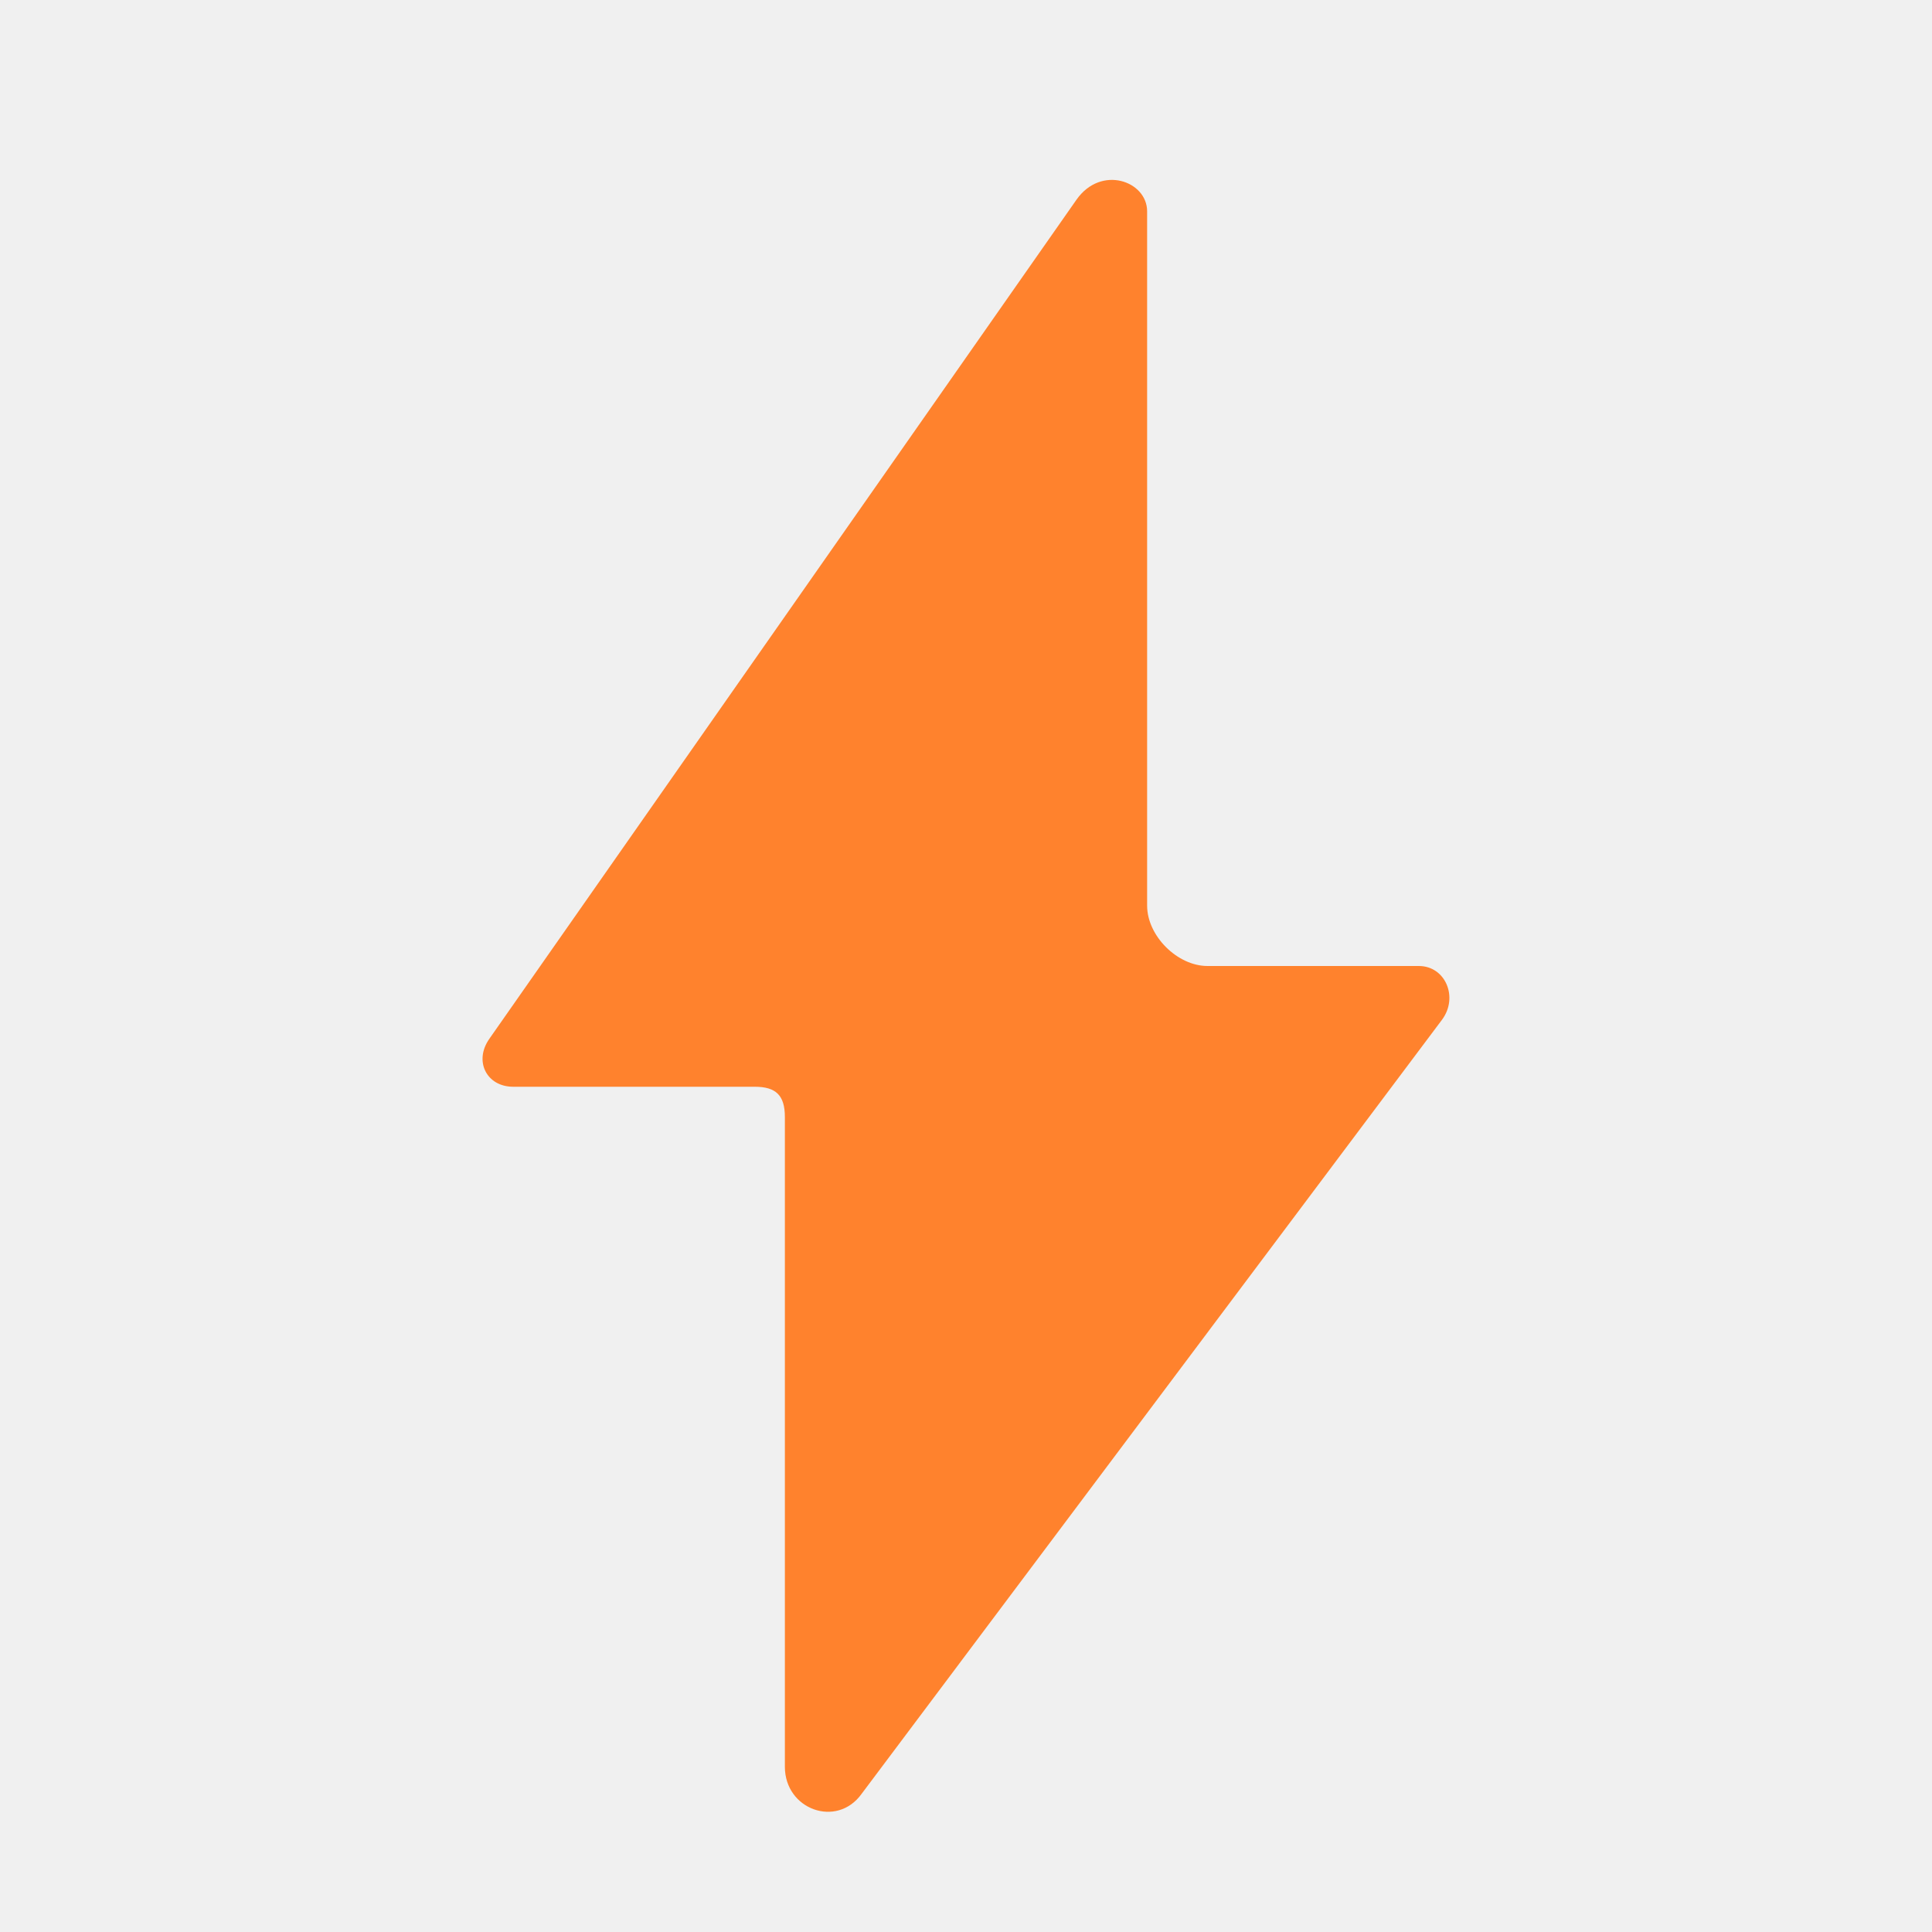
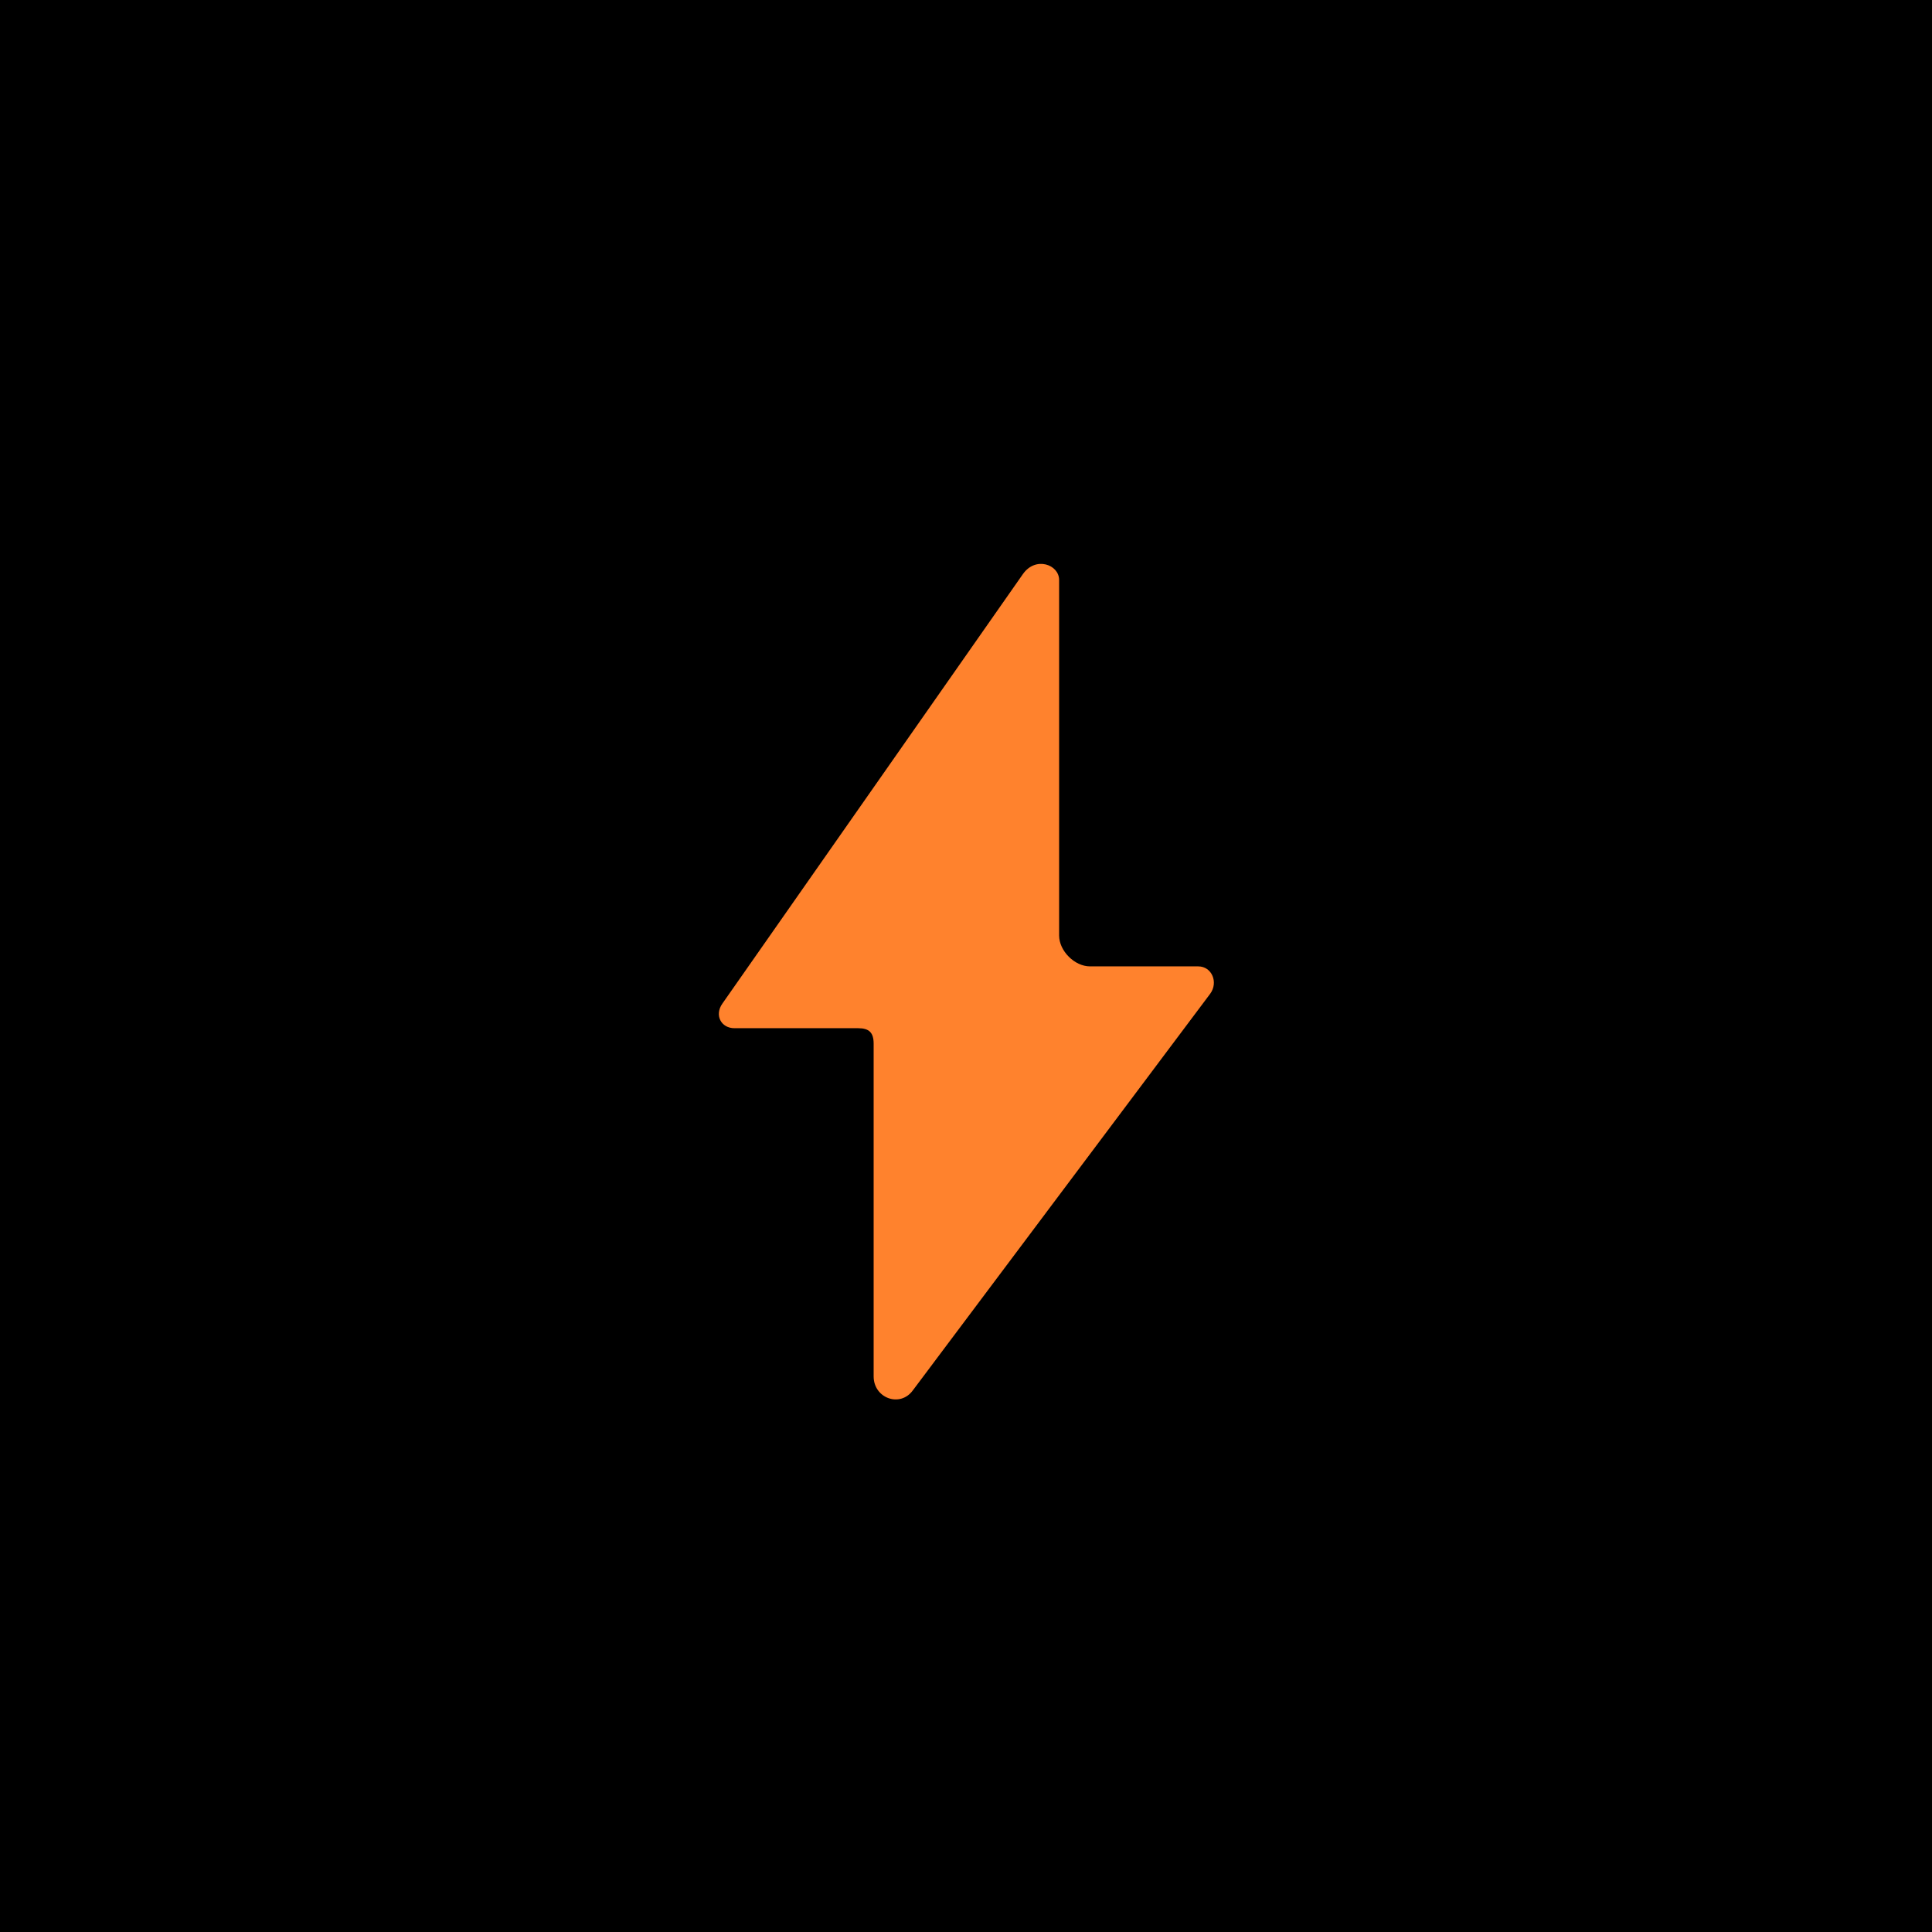
- <svg xmlns="http://www.w3.org/2000/svg" width="32" height="32" fill="none">
-   <path fill="#FF822D" d="m17.831 3.306-9.726 13.9c-.26.37-.045.794.395.794h4c.35 0 .5.14.5.5v10.763c0 .71.86 1.02 1.27.45l9.618-12.828c.27-.37.052-.885-.388-.885H20c-.5 0-1-.5-1-1V3.5c0-.5-.76-.774-1.169-.194" />
+ <svg xmlns="http://www.w3.org/2000/svg" width="500" zoomAndPan="magnify" viewBox="0 0 375 375" height="500" preserveAspectRatio="xMidYMid meet" version="1.0">
+   <rect x="-37.5" width="450" fill="#ffffff" y="-37.5" height="450" fill-opacity="1" />
+   <rect x="-37.5" width="450" fill="#000000" y="-37.5" height="450" fill-opacity="1" />
+   <path fill="#ff822d" d="M 198.559 111.41 L 140.203 194.809 C 138.645 197.031 139.934 199.574 142.574 199.574 L 166.574 199.574 C 168.676 199.574 169.574 200.414 169.574 202.574 L 169.574 267.152 C 169.574 271.414 174.734 273.273 177.195 269.852 L 234.902 192.883 C 236.523 190.664 235.215 187.574 232.574 187.574 L 211.574 187.574 C 208.574 187.574 205.574 184.574 205.574 181.574 L 205.574 112.574 C 205.574 109.574 201.016 107.93 198.559 111.41 " fill-opacity="1" fill-rule="nonzero" />
</svg>
